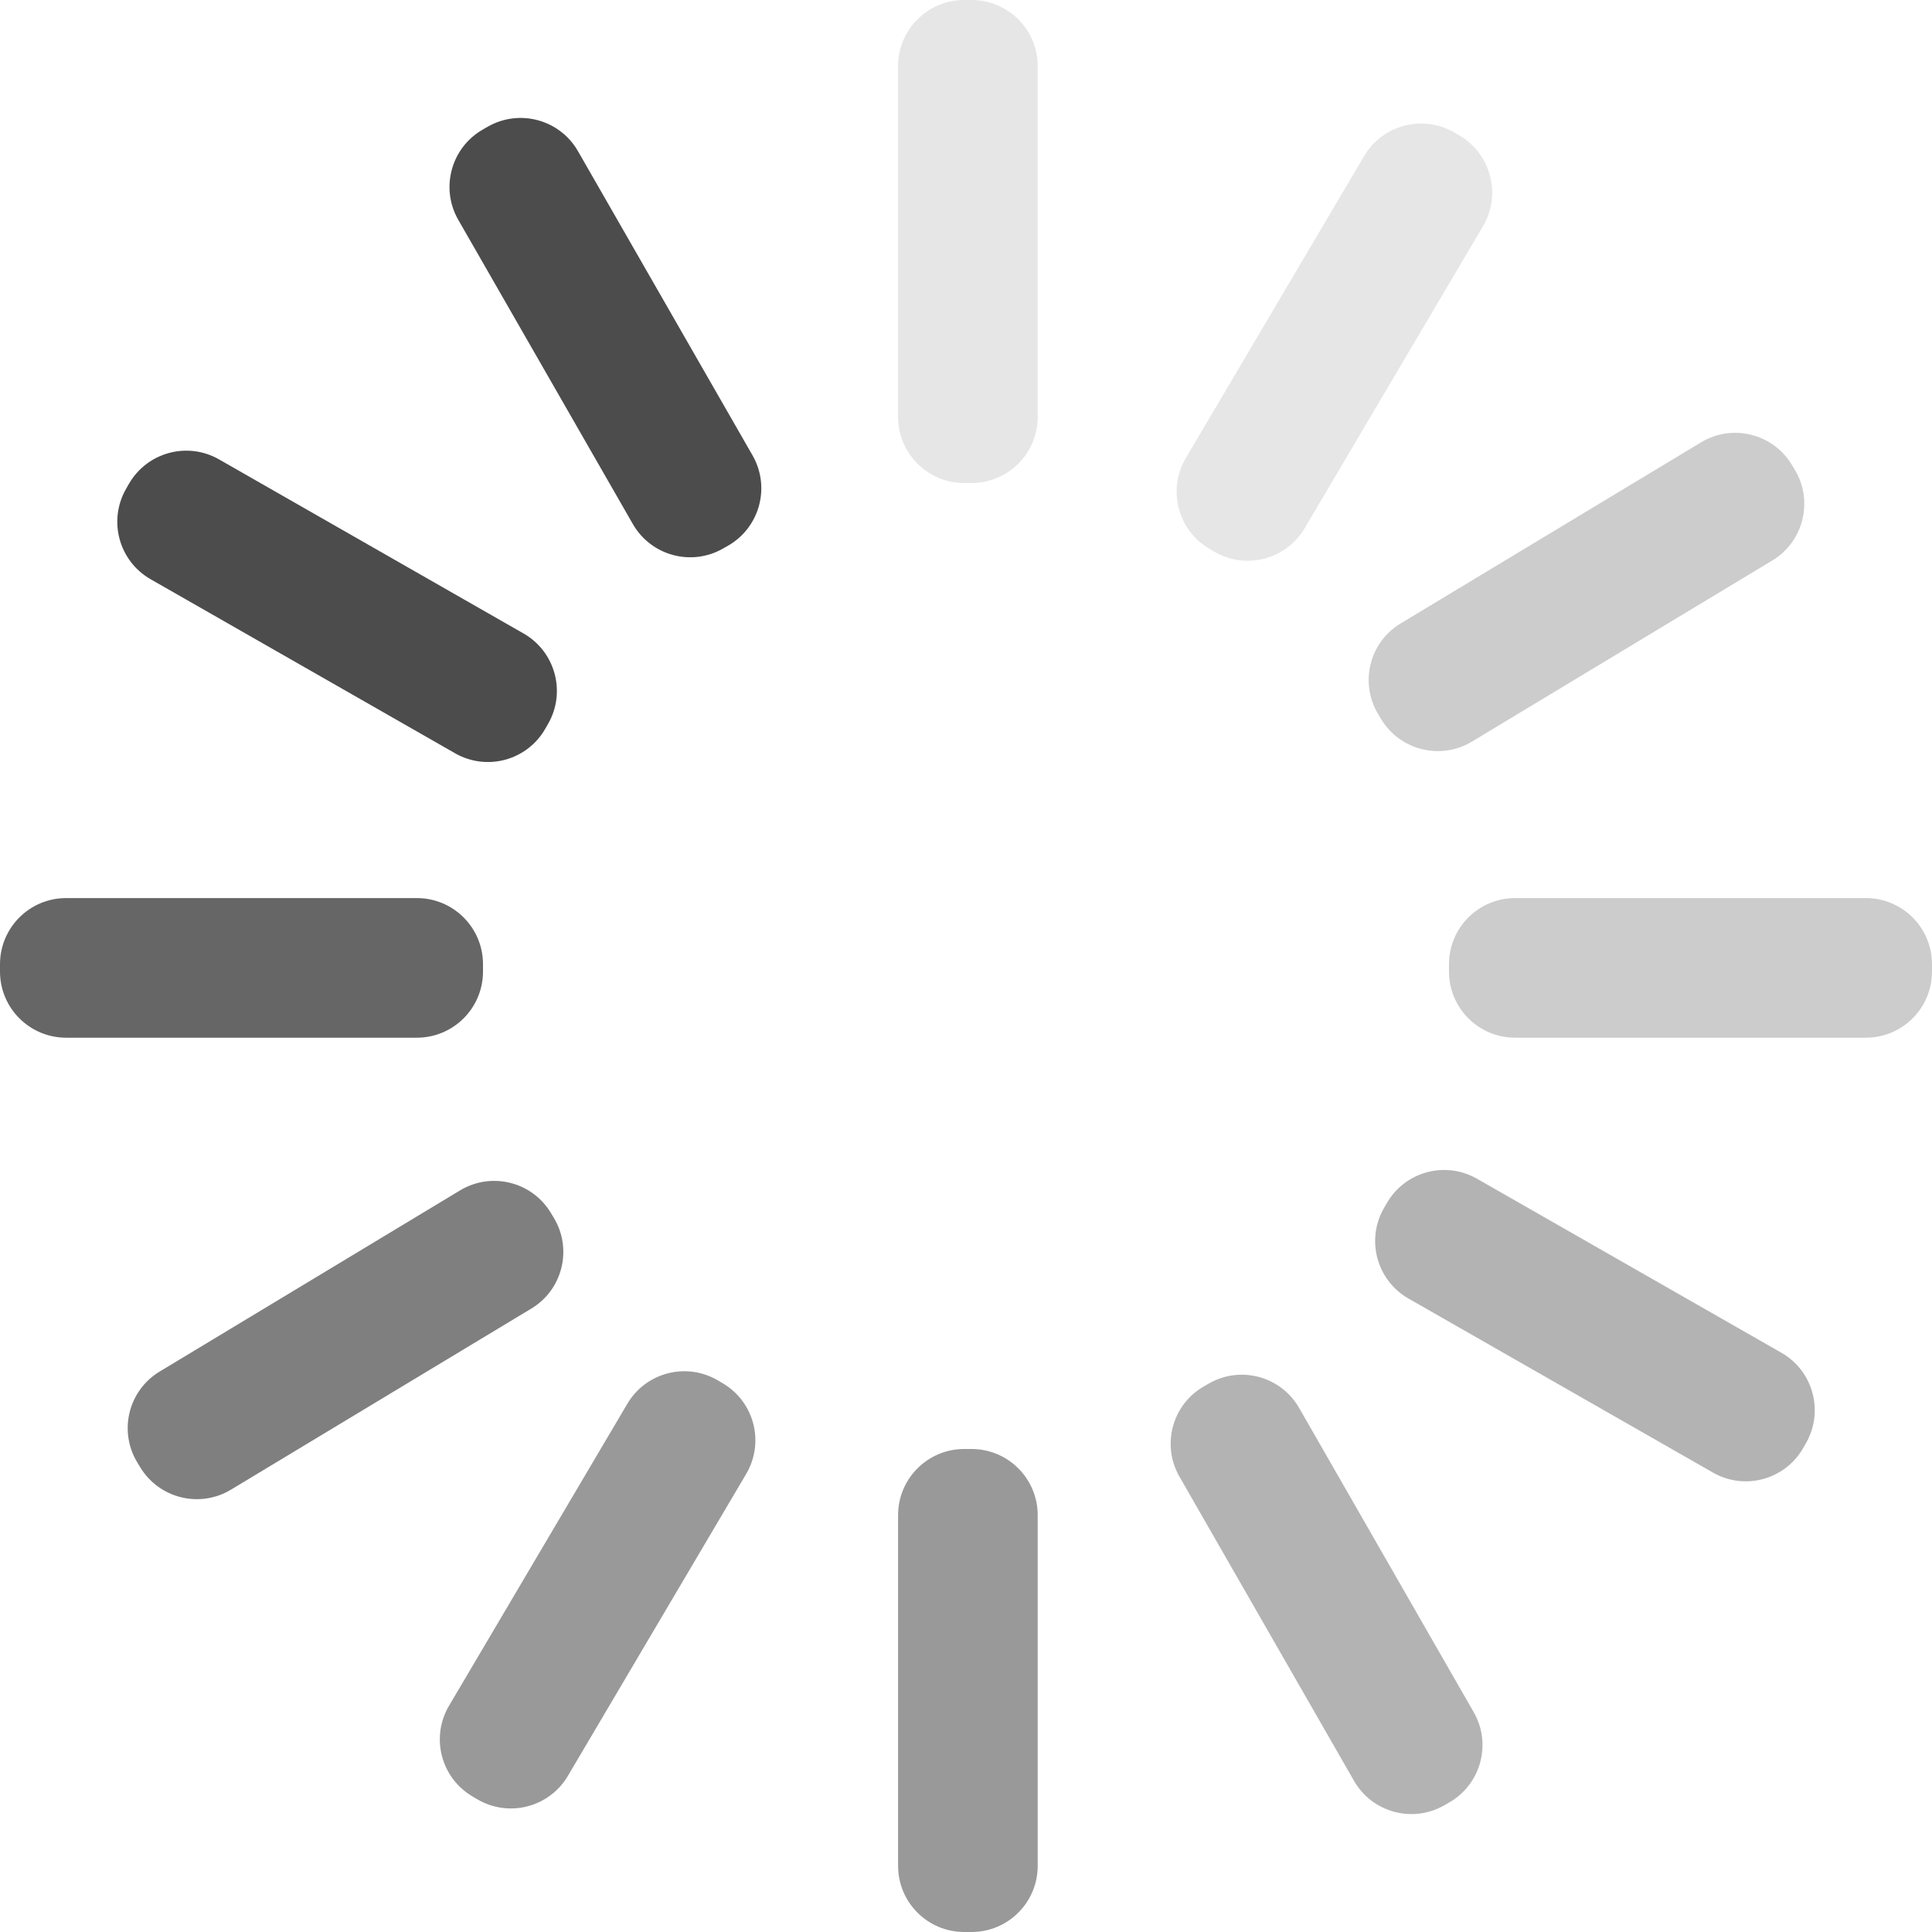
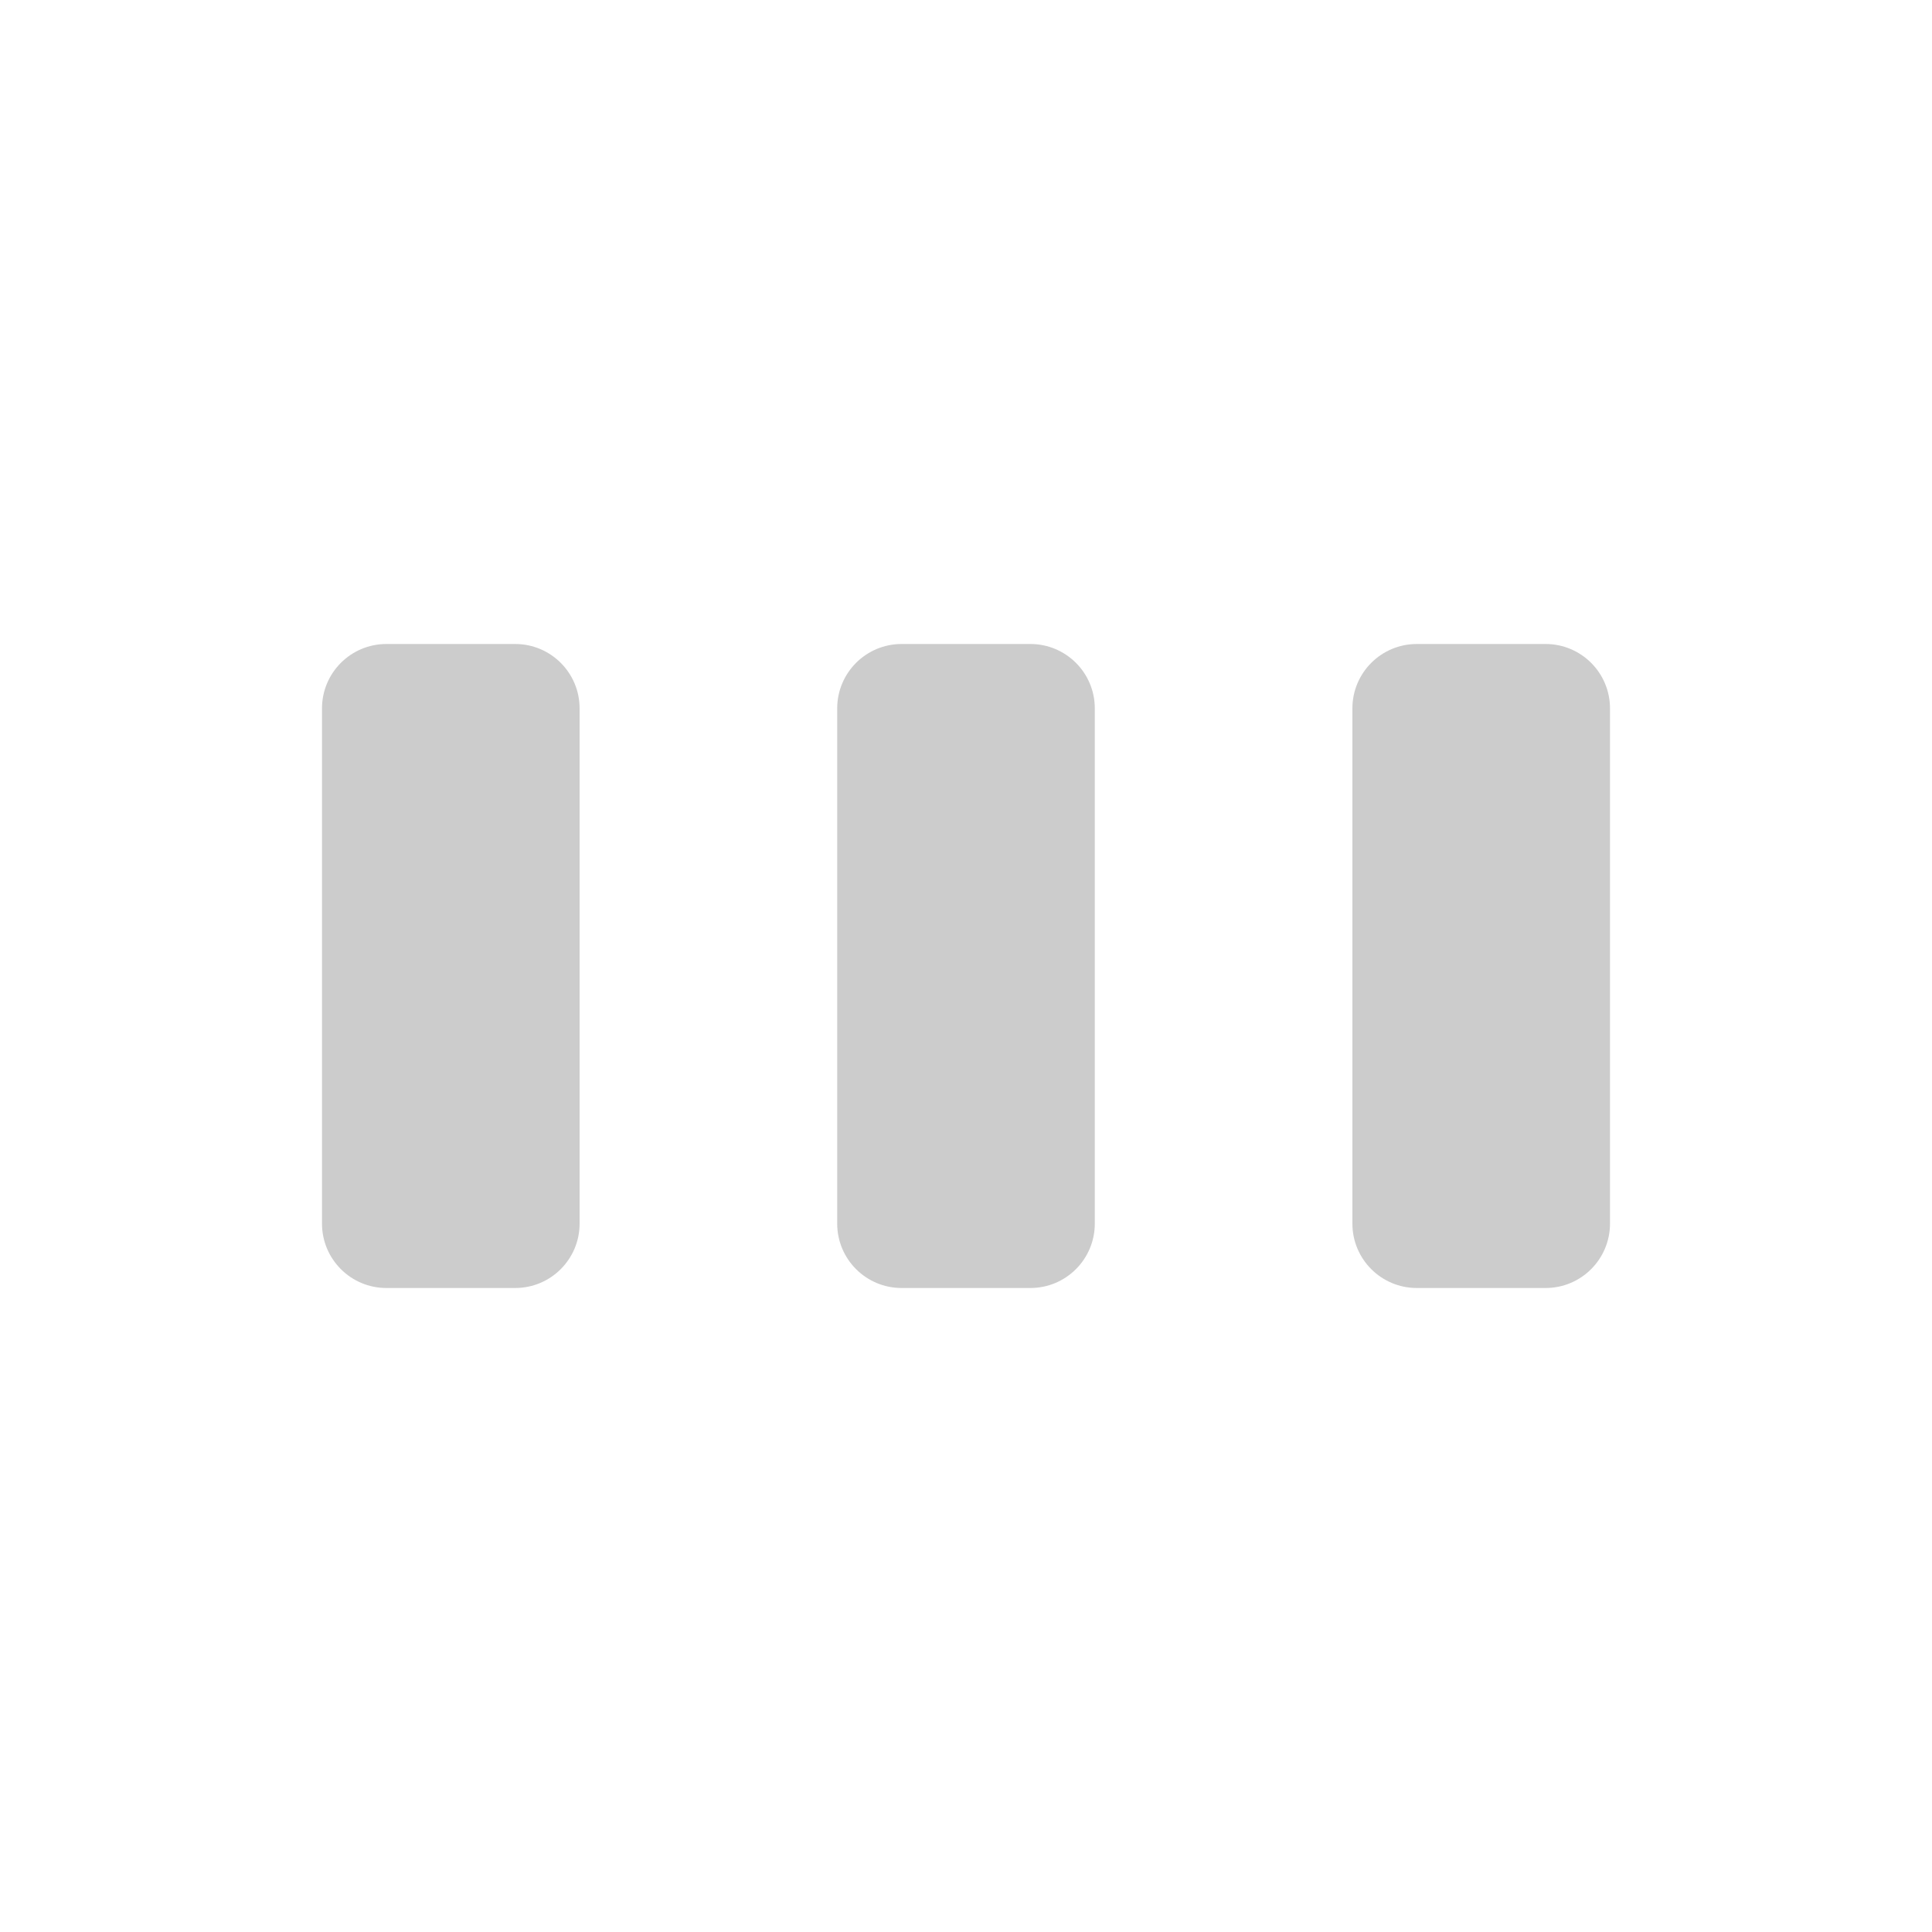
- <svg xmlns="http://www.w3.org/2000/svg" enable-background="new 0 0 512 512" height="512px" version="1.1" viewBox="0 0 512 512" width="512px" xml:space="default">
-   <path d="M153.17,40.062c-4.816-8.394-15.531-11.295-23.924-6.482l-1.317,0.759   c-8.393,4.821-11.294,15.526-6.478,23.929l46.259,80.607c4.817,8.401,15.531,11.303,23.925,6.481l1.316-0.75   c8.397-4.821,11.295-15.535,6.478-23.929L153.17,40.062z" opacity=".7">
-     <animate attributeName="opacity" attributeType="XML" values="1; .1" begin="60s" dur="0.6s" repeatCount="indefinite" />
-   </path>
-   <path d="M39.911,153.5l80.688,46.125c8.401,4.812,19.12,1.893,23.911-6.51l0.759-1.321   c4.804-8.393,1.884-19.106-6.514-23.91L58.059,121.75c-8.389-4.812-19.094-1.894-23.915,6.509l-0.75,1.321   C28.599,137.981,31.505,148.688,39.911,153.5z" opacity=".7">
-     <animate attributeName="opacity" attributeType="XML" values="1; .1" begin="0.55s" dur="0.6s" repeatCount="indefinite" />
-   </path>
-   <path d="M128,255.526c0-9.68-7.847-17.526-17.526-17.526H17.526C7.847,238,0,245.847,0,255.526v1.947   C0,267.153,7.847,275,17.526,275h92.947c9.68,0,17.526-7.847,17.526-17.526V255.526z" opacity=".6">
-     <animate attributeName="opacity" attributeType="XML" values="1; .1" begin="0.50s" dur="0.6s" repeatCount="indefinite" />
-   </path>
-   <path d="M146.764,322.731l-0.781-1.304c-4.991-8.285-15.768-10.955-24.058-5.964l-79.599,48   c-8.29,4.982-10.96,15.75-5.969,24.054l0.79,1.304c4.996,8.276,15.764,10.955,24.059,5.955l79.598-47.991   C149.099,341.794,151.769,331.009,146.764,322.731z" opacity=".5">
-     <animate attributeName="opacity" attributeType="XML" values="1; .1" begin="0.45s" dur="0.6s" repeatCount="indefinite" />
-   </path>
-   <path d="M191.567,366.606l-1.308-0.776c-8.331-4.92-19.081-2.152-24.005,6.179l-47.259,80.035   c-4.924,8.331-2.156,19.081,6.179,24.009l1.308,0.769c8.33,4.919,19.08,2.151,24.005-6.179l47.259-80.036   C202.67,382.268,199.902,371.518,191.567,366.606z" opacity=".4">
-     <animate attributeName="opacity" attributeType="XML" values="1; .1" begin="0.40s" dur="0.6s" repeatCount="indefinite" />
-   </path>
-   <path d="M275,401.526c0-9.68-7.847-17.526-17.526-17.526h-1.947c-9.68,0-17.526,7.847-17.526,17.526   v92.947c0,9.68,7.847,17.526,17.526,17.526h1.947c9.68,0,17.526-7.847,17.526-17.526V401.526z" opacity=".4">
-     <animate attributeName="opacity" attributeType="XML" values="1; .1" begin="0.35s" dur="0.6s" repeatCount="indefinite" />
-   </path>
-   <path d="M344.286,373.125c-4.812-8.394-15.526-11.304-23.92-6.482l-1.321,0.759   c-8.393,4.812-11.295,15.526-6.478,23.92l46.264,80.625c4.812,8.393,15.526,11.285,23.924,6.473l1.317-0.759   c8.393-4.812,11.294-15.526,6.478-23.92L344.286,373.125z" opacity=".3">
-     <animate attributeName="opacity" attributeType="XML" values="1; .1" begin="0.30s" dur="0.6s" repeatCount="indefinite" />
-   </path>
-   <path d="M472.099,358.5l-80.688-46.125c-8.401-4.812-19.111-1.894-23.906,6.5l-0.764,1.321   c-4.804,8.401-1.884,19.116,6.514,23.929l80.696,46.125c8.389,4.812,19.099,1.893,23.915-6.51l0.755-1.321   C483.411,374.018,480.51,363.312,472.099,358.5z" opacity=".3">
-     <animate attributeName="opacity" attributeType="XML" values="1; .1" begin="0.25s" dur="0.6s" repeatCount="indefinite" />
-   </path>
-   <path d="M512,255.526c0-9.68-7.847-17.526-17.526-17.526h-92.947c-9.68,0-17.526,7.847-17.526,17.526   v1.947c0,9.68,7.847,17.526,17.526,17.526h92.947c9.68,0,17.526-7.847,17.526-17.526V255.526z" opacity=".2">
-     <animate attributeName="opacity" attributeType="XML" values="1; .1" begin="0.20s" dur="0.6s" repeatCount="indefinite" />
-   </path>
-   <path d="M365.232,189.259l0.781,1.312c4.996,8.285,15.772,10.955,24.062,5.964l79.599-48   c8.29-4.982,10.955-15.759,5.969-24.054l-0.79-1.304c-4.996-8.276-15.764-10.955-24.059-5.955l-79.598,47.991   C362.902,170.205,360.232,180.981,365.232,189.259z" opacity=".2">
-     <animate attributeName="opacity" attributeType="XML" values="1; .1" begin="0.15s" dur="0.6s" repeatCount="indefinite" />
-   </path>
-   <path d="M320.434,145.393l1.308,0.776c8.331,4.92,19.081,2.152,24.005-6.179l47.259-80.035   c4.924-8.33,2.156-19.08-6.179-24.01l-1.308-0.768c-8.331-4.92-19.081-2.151-24.005,6.179l-47.259,80.036   C309.331,129.731,312.099,140.473,320.434,145.393z" opacity=".1">
-     <animate attributeName="opacity" attributeType="XML" values="1; .1" begin="0.10s" dur="0.6s" repeatCount="indefinite" />
-   </path>
-   <path d="M275,17.526C275,7.847,267.153,0,257.474,0h-1.947C245.847,0,238,7.847,238,17.526v92.947   c0,9.68,7.847,17.526,17.526,17.526h1.947c9.68,0,17.526-7.847,17.526-17.526V17.526z" opacity=".1">
-     <animate attributeName="opacity" attributeType="XML" values="1; .1" begin="0.05s" dur="0.6s" repeatCount="indefinite" />
-   </path>
+ <svg xmlns="http://www.w3.org/2000/svg" version="1.1" id="loader" x="0px" y="0px" width="20px" height="20px" viewBox="0 0 24 30" style="enable-background:new 0 0 50 50;" xml:space="preserve">
+   <rect id="left-shape" x="2" y="10" width="4" height="10" rx="1" opacity="0.2">
+     <animate attributeName="opacity" attributeType="XML" values="0.2; 1; .2" begin="0s" dur="0.8s" calcMode="linear" repeatCount="indefinite" />
+     <animate attributeName="height" attributeType="XML" values="10; 20; 18; 12; 10" begin="0s" dur="0.8s" calcMode="linear" repeatCount="indefinite" />
+     <animate attributeName="y" attributeType="XML" values="10; 5; 6; 9; 10" begin="0s" dur="0.8s" calcMode="linear" repeatCount="indefinite" />
+   </rect>
+   <rect id="mid-shape" x="10" y="10" width="4" height="10" rx="1" opacity="0.2">
+     <animate attributeName="opacity" attributeType="XML" values="0.2; 1; .2" begin="0.20s" dur="0.8s" calcMode="linear" repeatCount="indefinite" />
+     <animate attributeName="height" attributeType="XML" values="10; 20; 18; 12; 10" begin="0.20s" dur="0.8s" calcMode="linear" repeatCount="indefinite" />
+     <animate attributeName="y" attributeType="XML" values="10; 5; 6; 9; 10" begin="0.20s" dur="0.8s" calcMode="linear" repeatCount="indefinite" />
+   </rect>
+   <rect id="right-shape" x="18" y="10" width="4" height="10" rx="1" opacity="0.2">
+     <animate attributeName="opacity" attributeType="XML" values="0.2; 1; .2" begin="0.4s" dur="0.8s" calcMode="linear" repeatCount="indefinite" />
+     <animate attributeName="height" attributeType="XML" values="10; 20; 18; 12; 10" begin="0.4s" dur="0.8s" calcMode="linear" repeatCount="indefinite" />
+     <animate attributeName="y" attributeType="XML" values="10; 5; 6; 9; 10" begin="0.4s" dur="0.8s" calcMode="linear" repeatCount="indefinite" />
+   </rect>
</svg>
